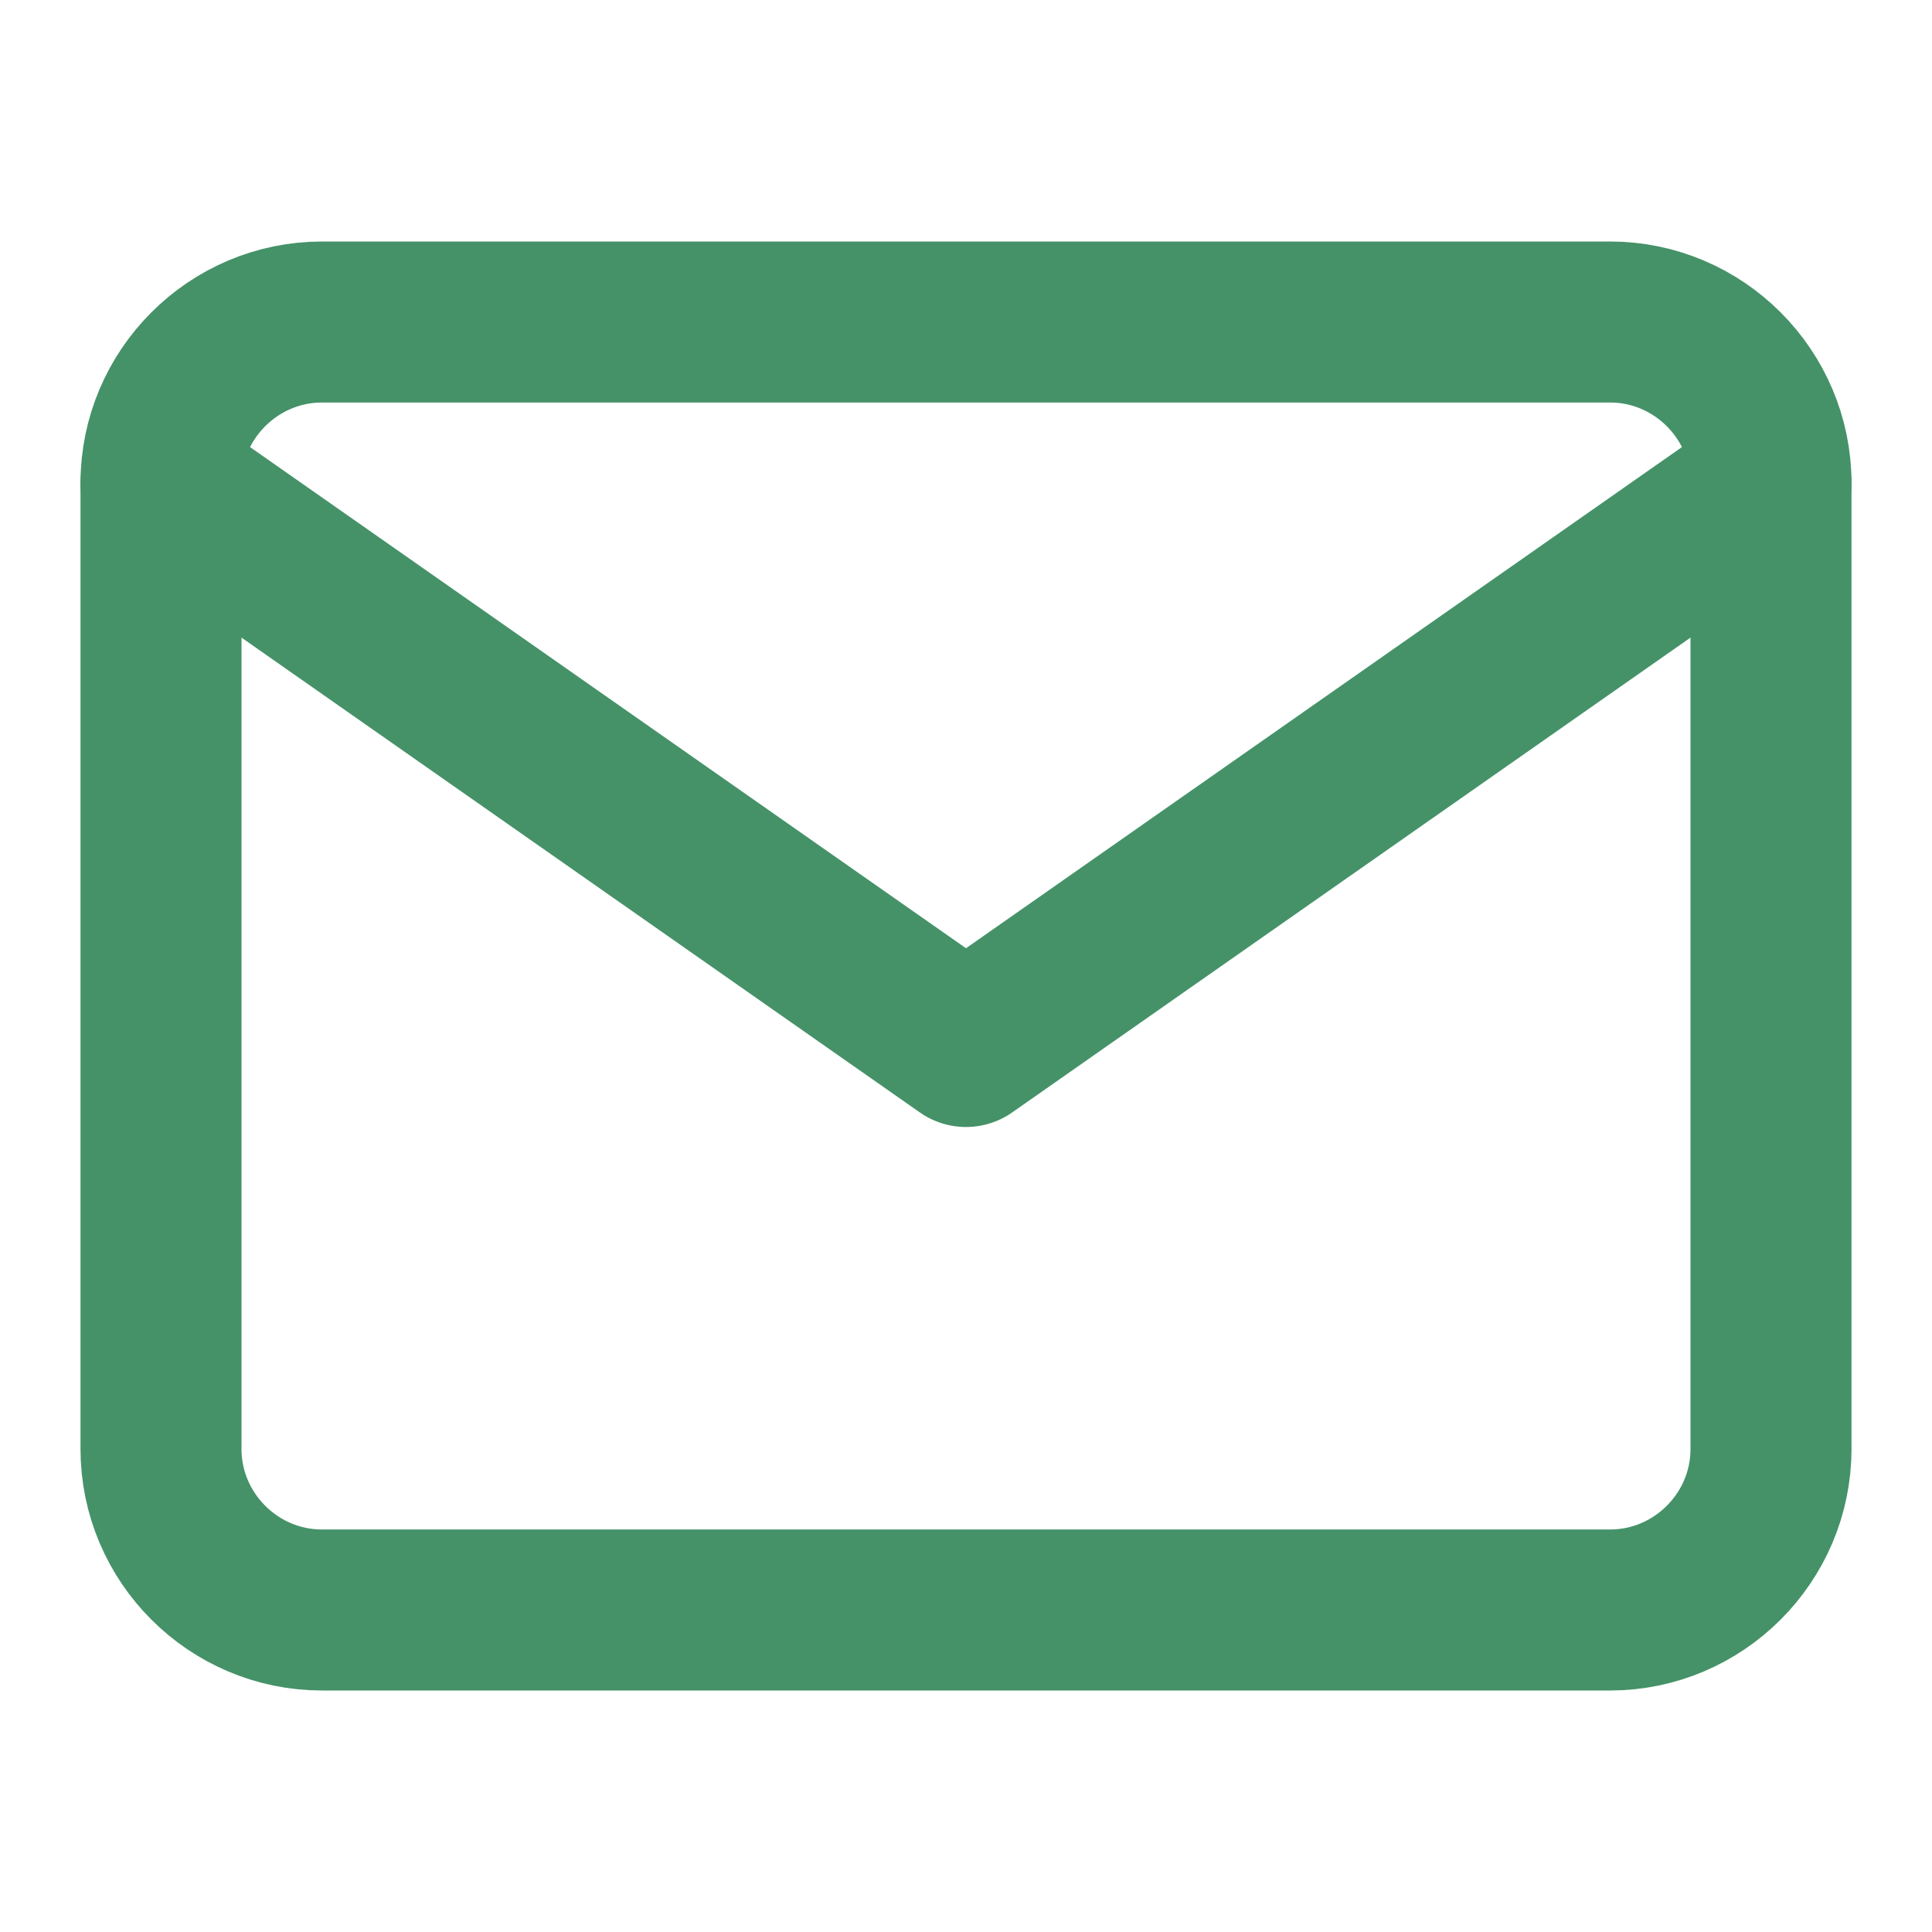
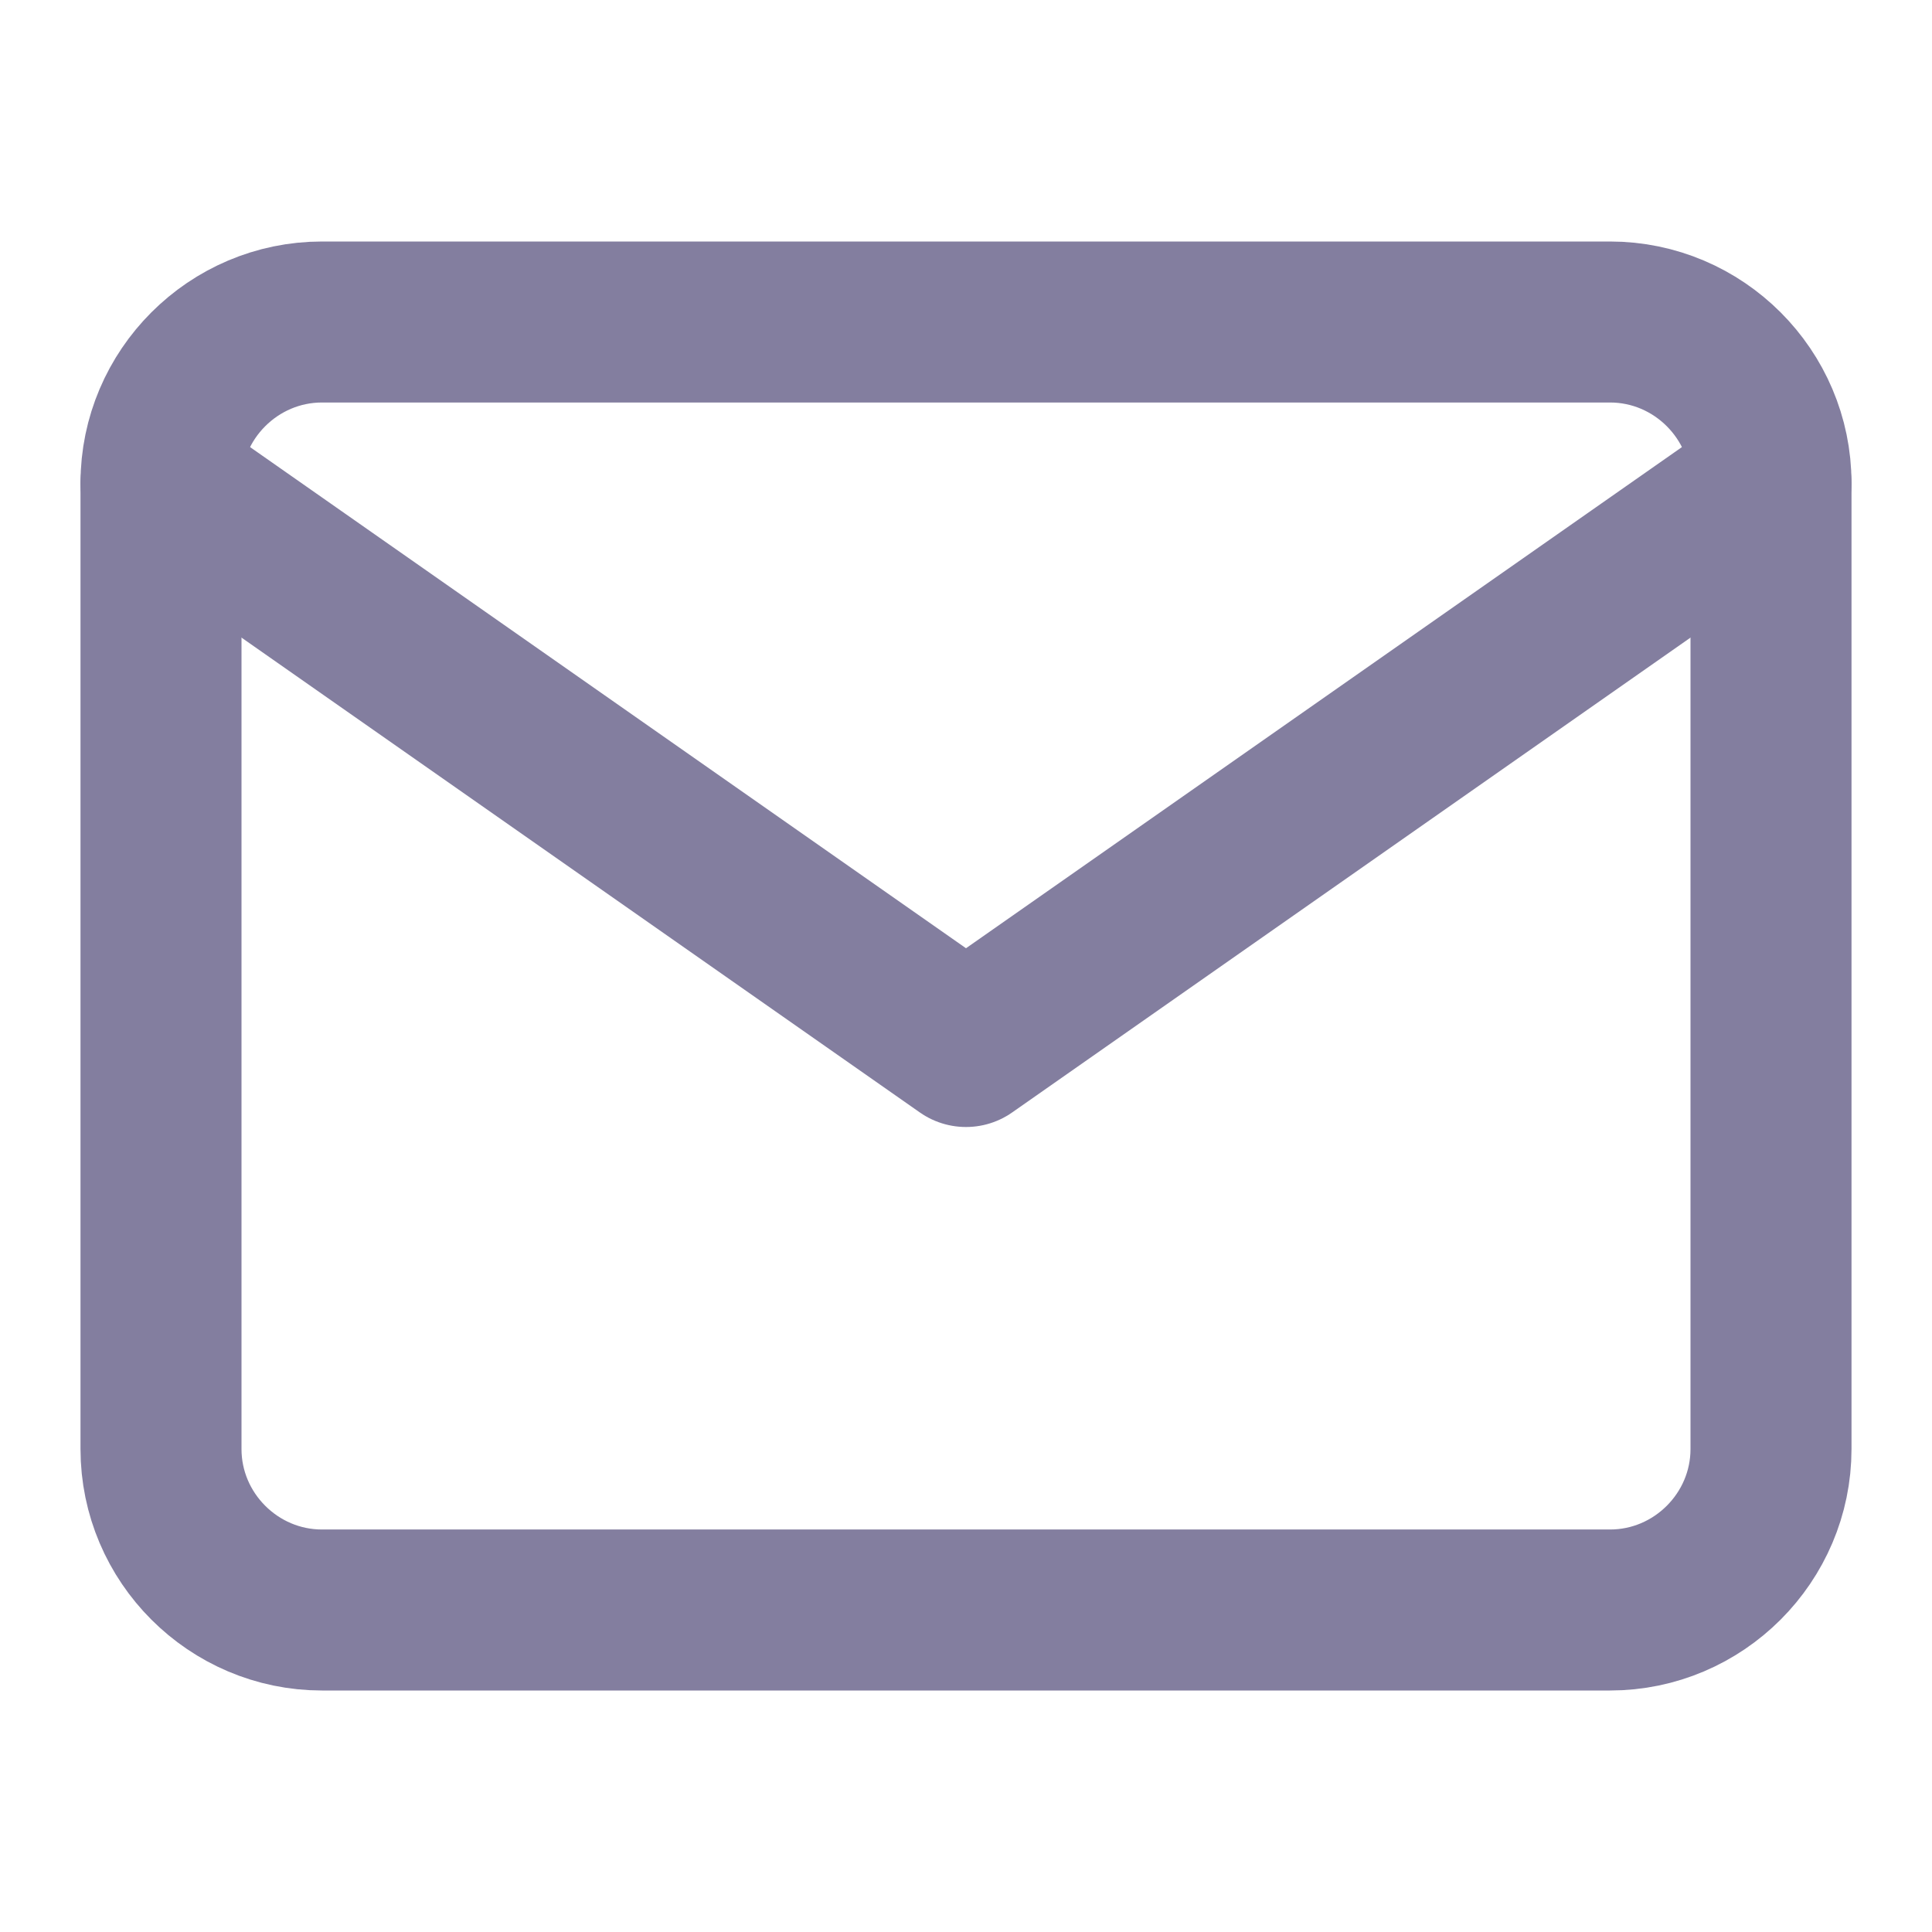
<svg xmlns="http://www.w3.org/2000/svg" width="24" height="24" viewBox="0 0 24 24" fill="none">
-   <path d="M4 4H20C21.1 4 22 4.9 22 6V18C22 19.1 21.1 20 20 20H4C2.9 20 2 19.1 2 18V6C2 4.9 2.9 4 4 4Z" stroke="#459268" stroke-width="2" stroke-linecap="round" stroke-linejoin="round" />
-   <path d="M22 6L12 13L2 6" stroke="#459268" stroke-width="2" stroke-linecap="round" stroke-linejoin="round" />
+   <path d="M4 4H20C21.1 4 22 4.9 22 6V18C22 19.1 21.1 20 20 20H4C2.9 20 2 19.1 2 18V6C2 4.9 2.9 4 4 4Z" stroke="#837E9F" stroke-width="2" stroke-linecap="round" stroke-linejoin="round" />
+   <path d="M22 6L12 13L2 6" stroke="#837E9F" stroke-width="2" stroke-linecap="round" stroke-linejoin="round" />
</svg>
